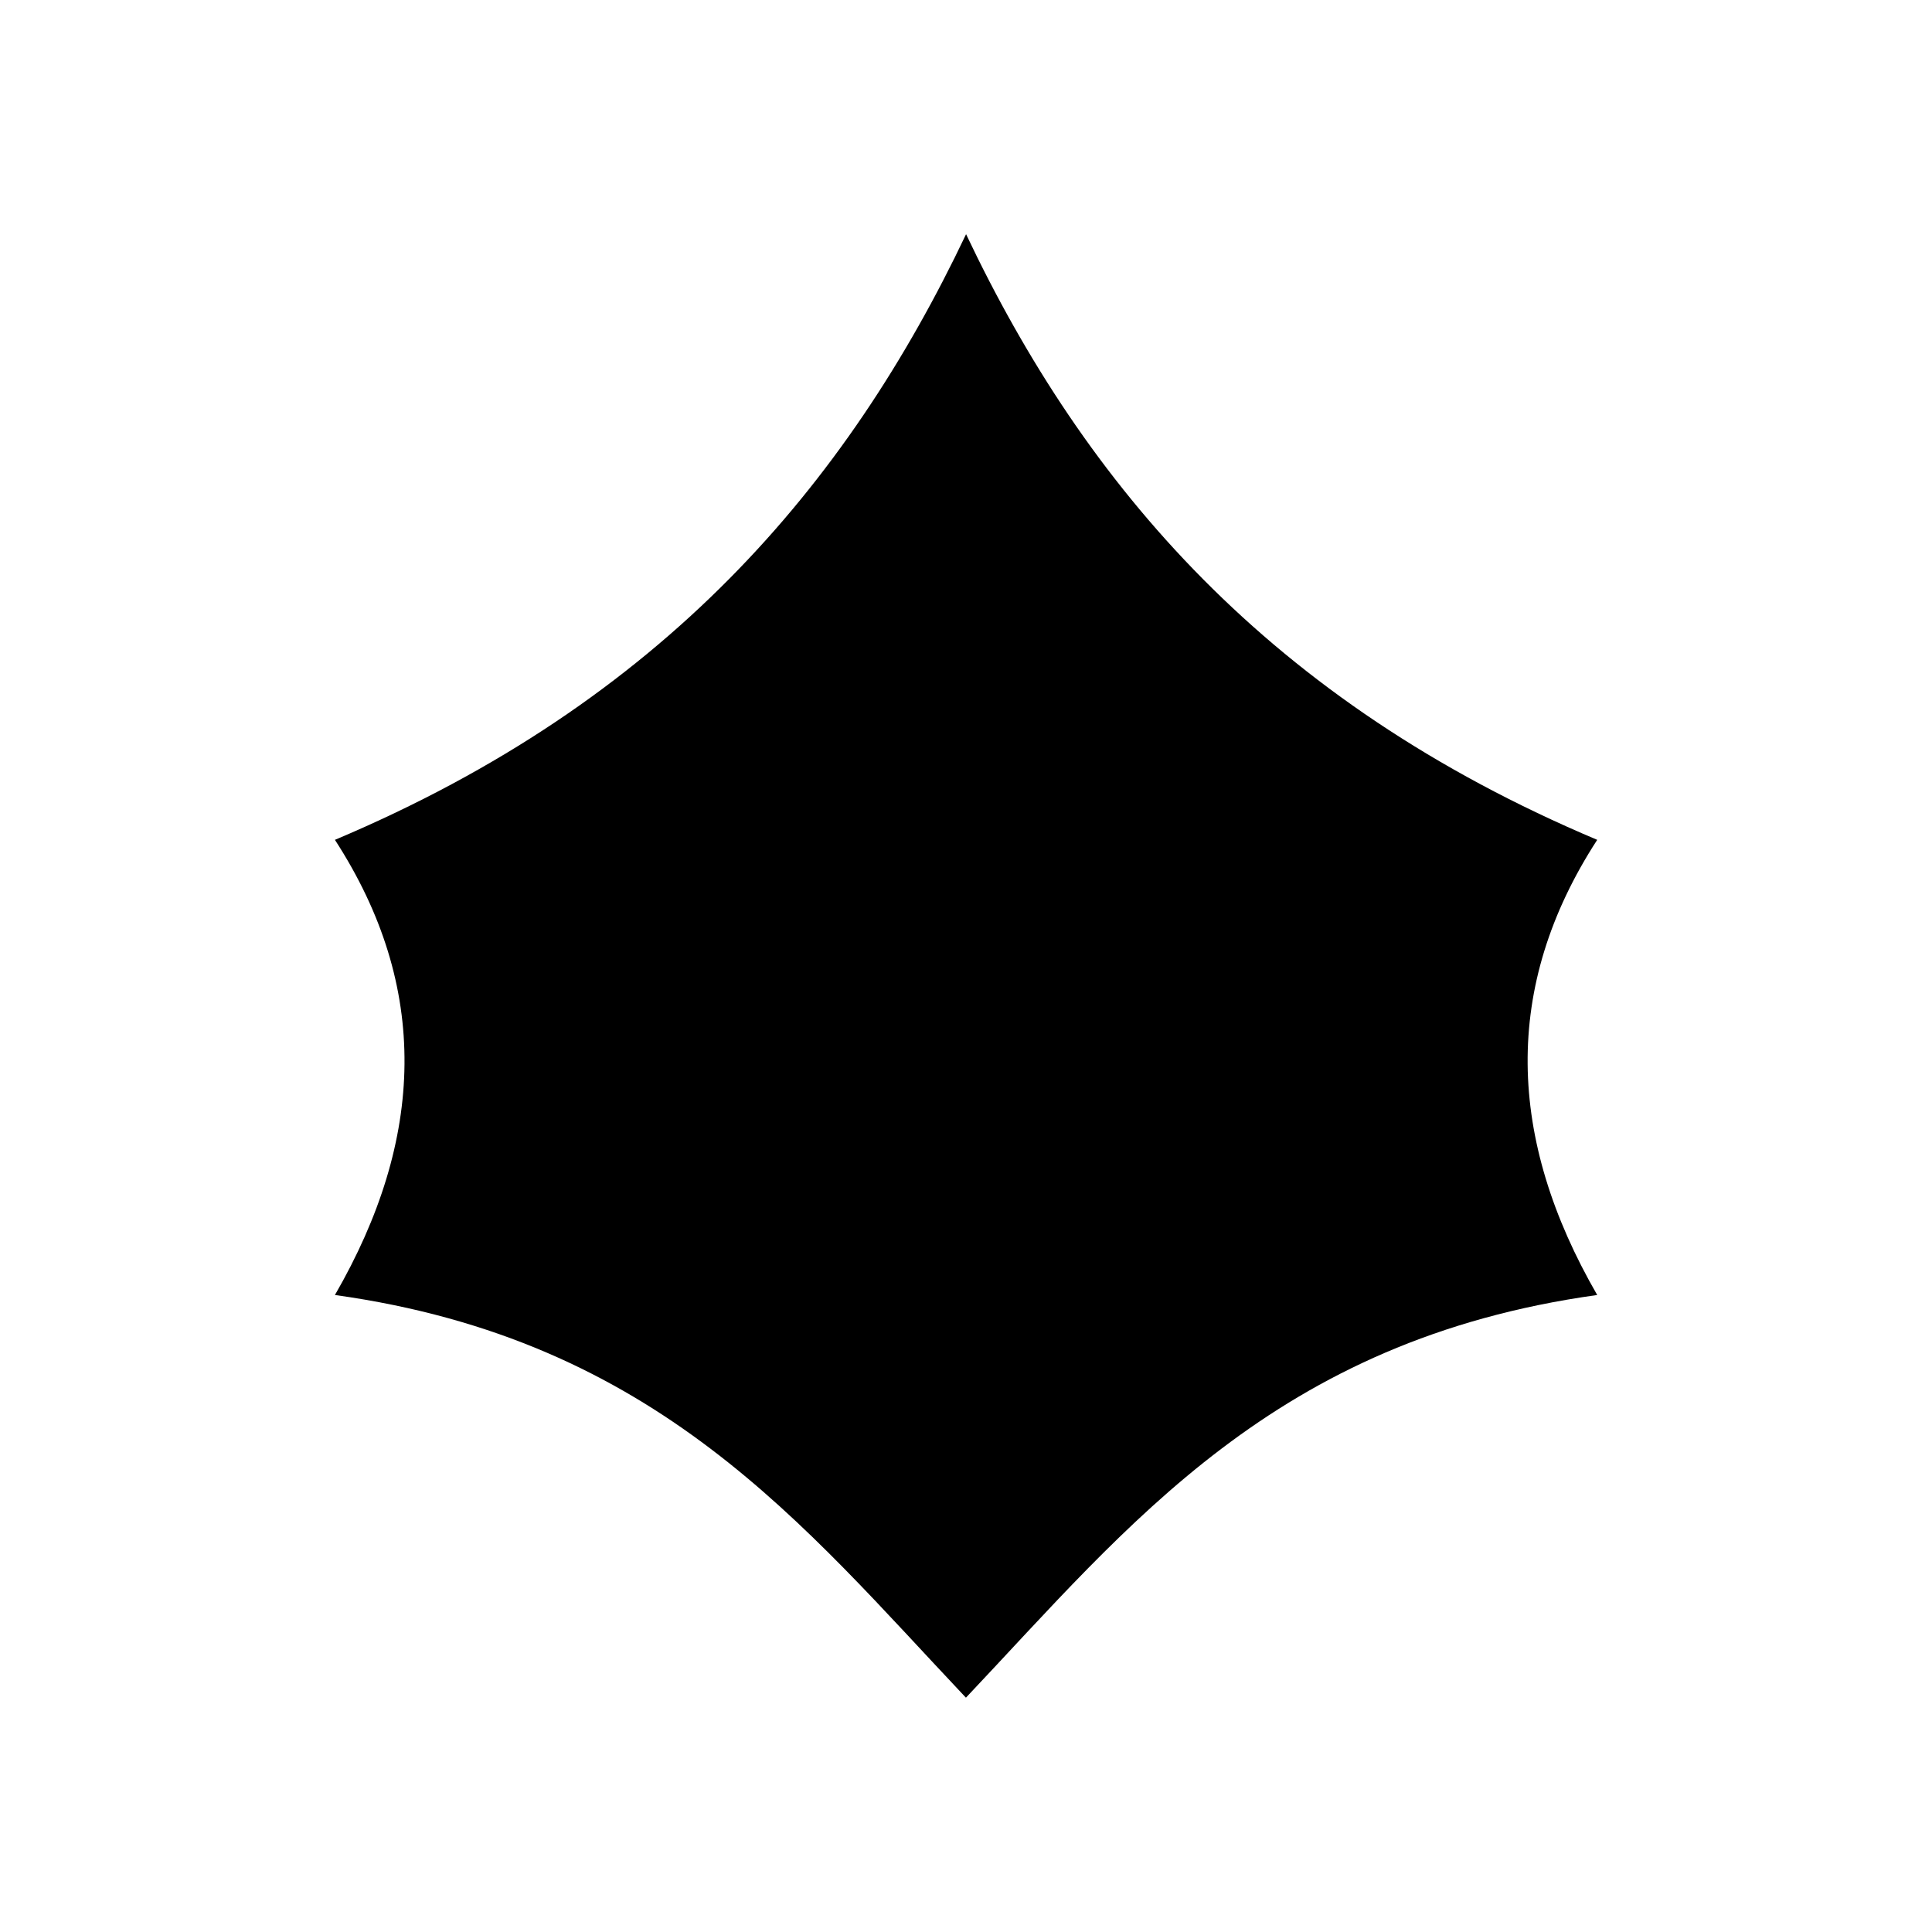
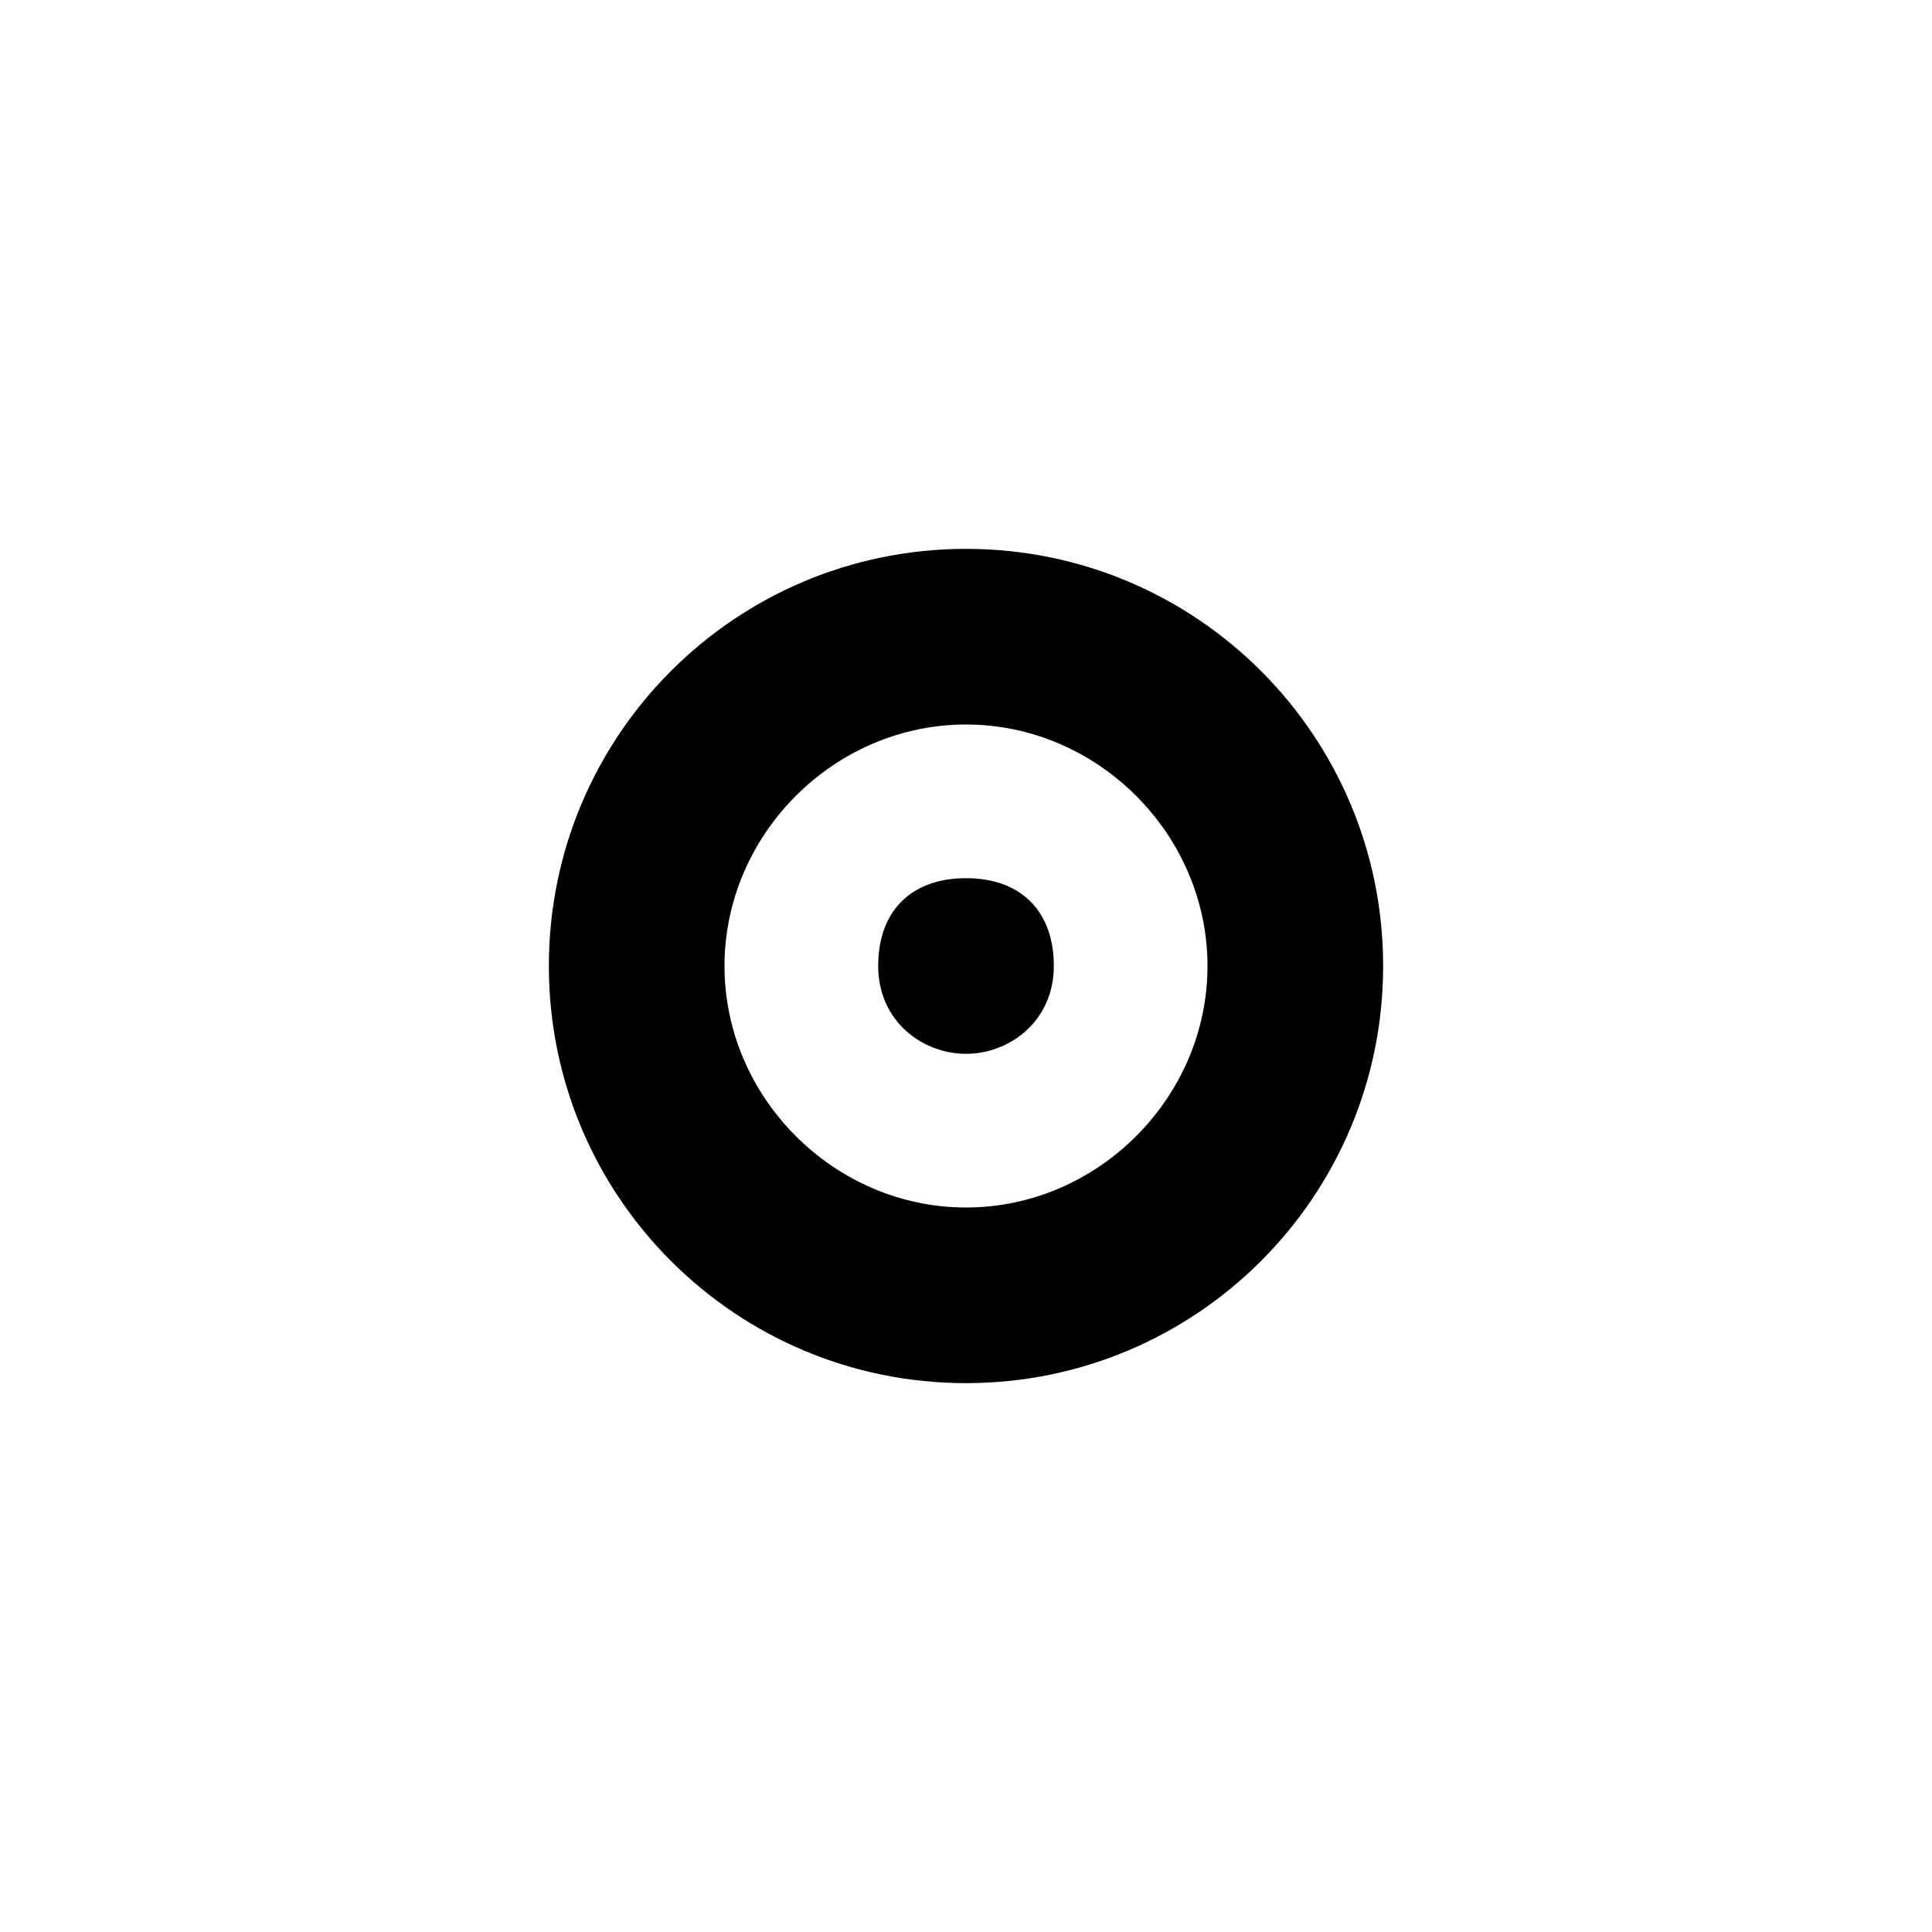
- <svg xmlns="http://www.w3.org/2000/svg" viewBox="0 0 141.73 141.73">
-   <defs>
-     <style>.cls-1{fill:current;}.cls-2{fill:none;fill:current;stroke-linecap:round;stroke-linejoin:round;stroke-width:0.75px;}</style>
-   </defs>
-   <g id="_6_fill" data-name="6 fill">
-     <path class="cls-1" d="M70.86,124.54C82.8,111.92,93.49,98.29,117.17,95c-6.61-11.45-7-22.6,0-33.39-24.09-10.16-37.56-26-46.3-44.43-8.74,18.4-22.21,34.27-46.3,44.43,7,10.8,6.61,21.95,0,33.39C48.24,98.29,58.93,111.92,70.86,124.54Z" />
-   </g>
-   <g id="_6_stroke" data-name="6 stroke">
-     <path class="cls-2" d="M70.86,124.54C82.8,111.92,93.49,98.29,117.17,95c-6.61-11.45-7-22.6,0-33.39-24.09-10.16-37.56-26-46.3-44.43-8.74,18.4-22.21,34.27-46.3,44.43,7,10.8,6.61,21.95,0,33.39C48.24,98.29,58.93,111.92,70.86,124.54Z" />
-     <path class="cls-2" d="M70.86,114c9.49-10,18-20.86,36.8-23.47-5.25-9.1-5.57-18,0-26.54C103,65.41,95.23,75.28,95,85.7c-3.79-13.26-1.56-21.89,2.83-29.12C87.36,63.42,81.44,72.59,80,84c-7.38-12-5.73-25.6,5.41-34.53A71.51,71.51,0,0,1,70.86,28.71,71.51,71.51,0,0,1,56.34,49.52C67.48,58.45,69.13,72,61.75,84c-1.46-11.45-7.38-20.62-17.87-27.46,4.39,7.23,6.62,15.85,2.83,29.12C46.5,75.28,38.7,65.41,34.06,64c5.57,8.58,5.25,17.44,0,26.54C52.89,93.17,61.38,104,70.86,114Z" />
-     <path class="cls-2" d="M70.86,114c2.85-6,7-26.47,0-26.47S68,108,70.86,114Z" />
+ <svg version="1.1" id="Ebene_1" x="0px" y="0px" viewBox="0 0 17.6 17.6" style="enable-background:new 0 0 17.6 17.6;" xml:space="preserve">
+   <style type="text/css">
+ 	.st0{fill:current;stroke-width:current;stroke:current}
+ </style>
+   <g id="Grau6">
+ </g>
+   <g id="Ebene_1_1_">
+     <g id="Grau1">
+       <path class="st0" d="M8.8,9.6c0.4,0,0.8-0.3,0.8-0.8S9.3,8,8.8,8S8,8.3,8,8.8S8.4,9.6,8.8,9.6" />
+       <path class="st0" d="M8.8,12.6C6.7,12.6,5,10.9,5,8.8S6.7,5,8.8,5s3.8,1.7,3.8,3.8S10.9,12.6,8.8,12.6z M8.8,6.6    c-1.2,0-2.2,1-2.2,2.2s1,2.2,2.2,2.2S11,10,11,8.8S10,6.6,8.8,6.6z" />
+     </g>
  </g>
</svg>
